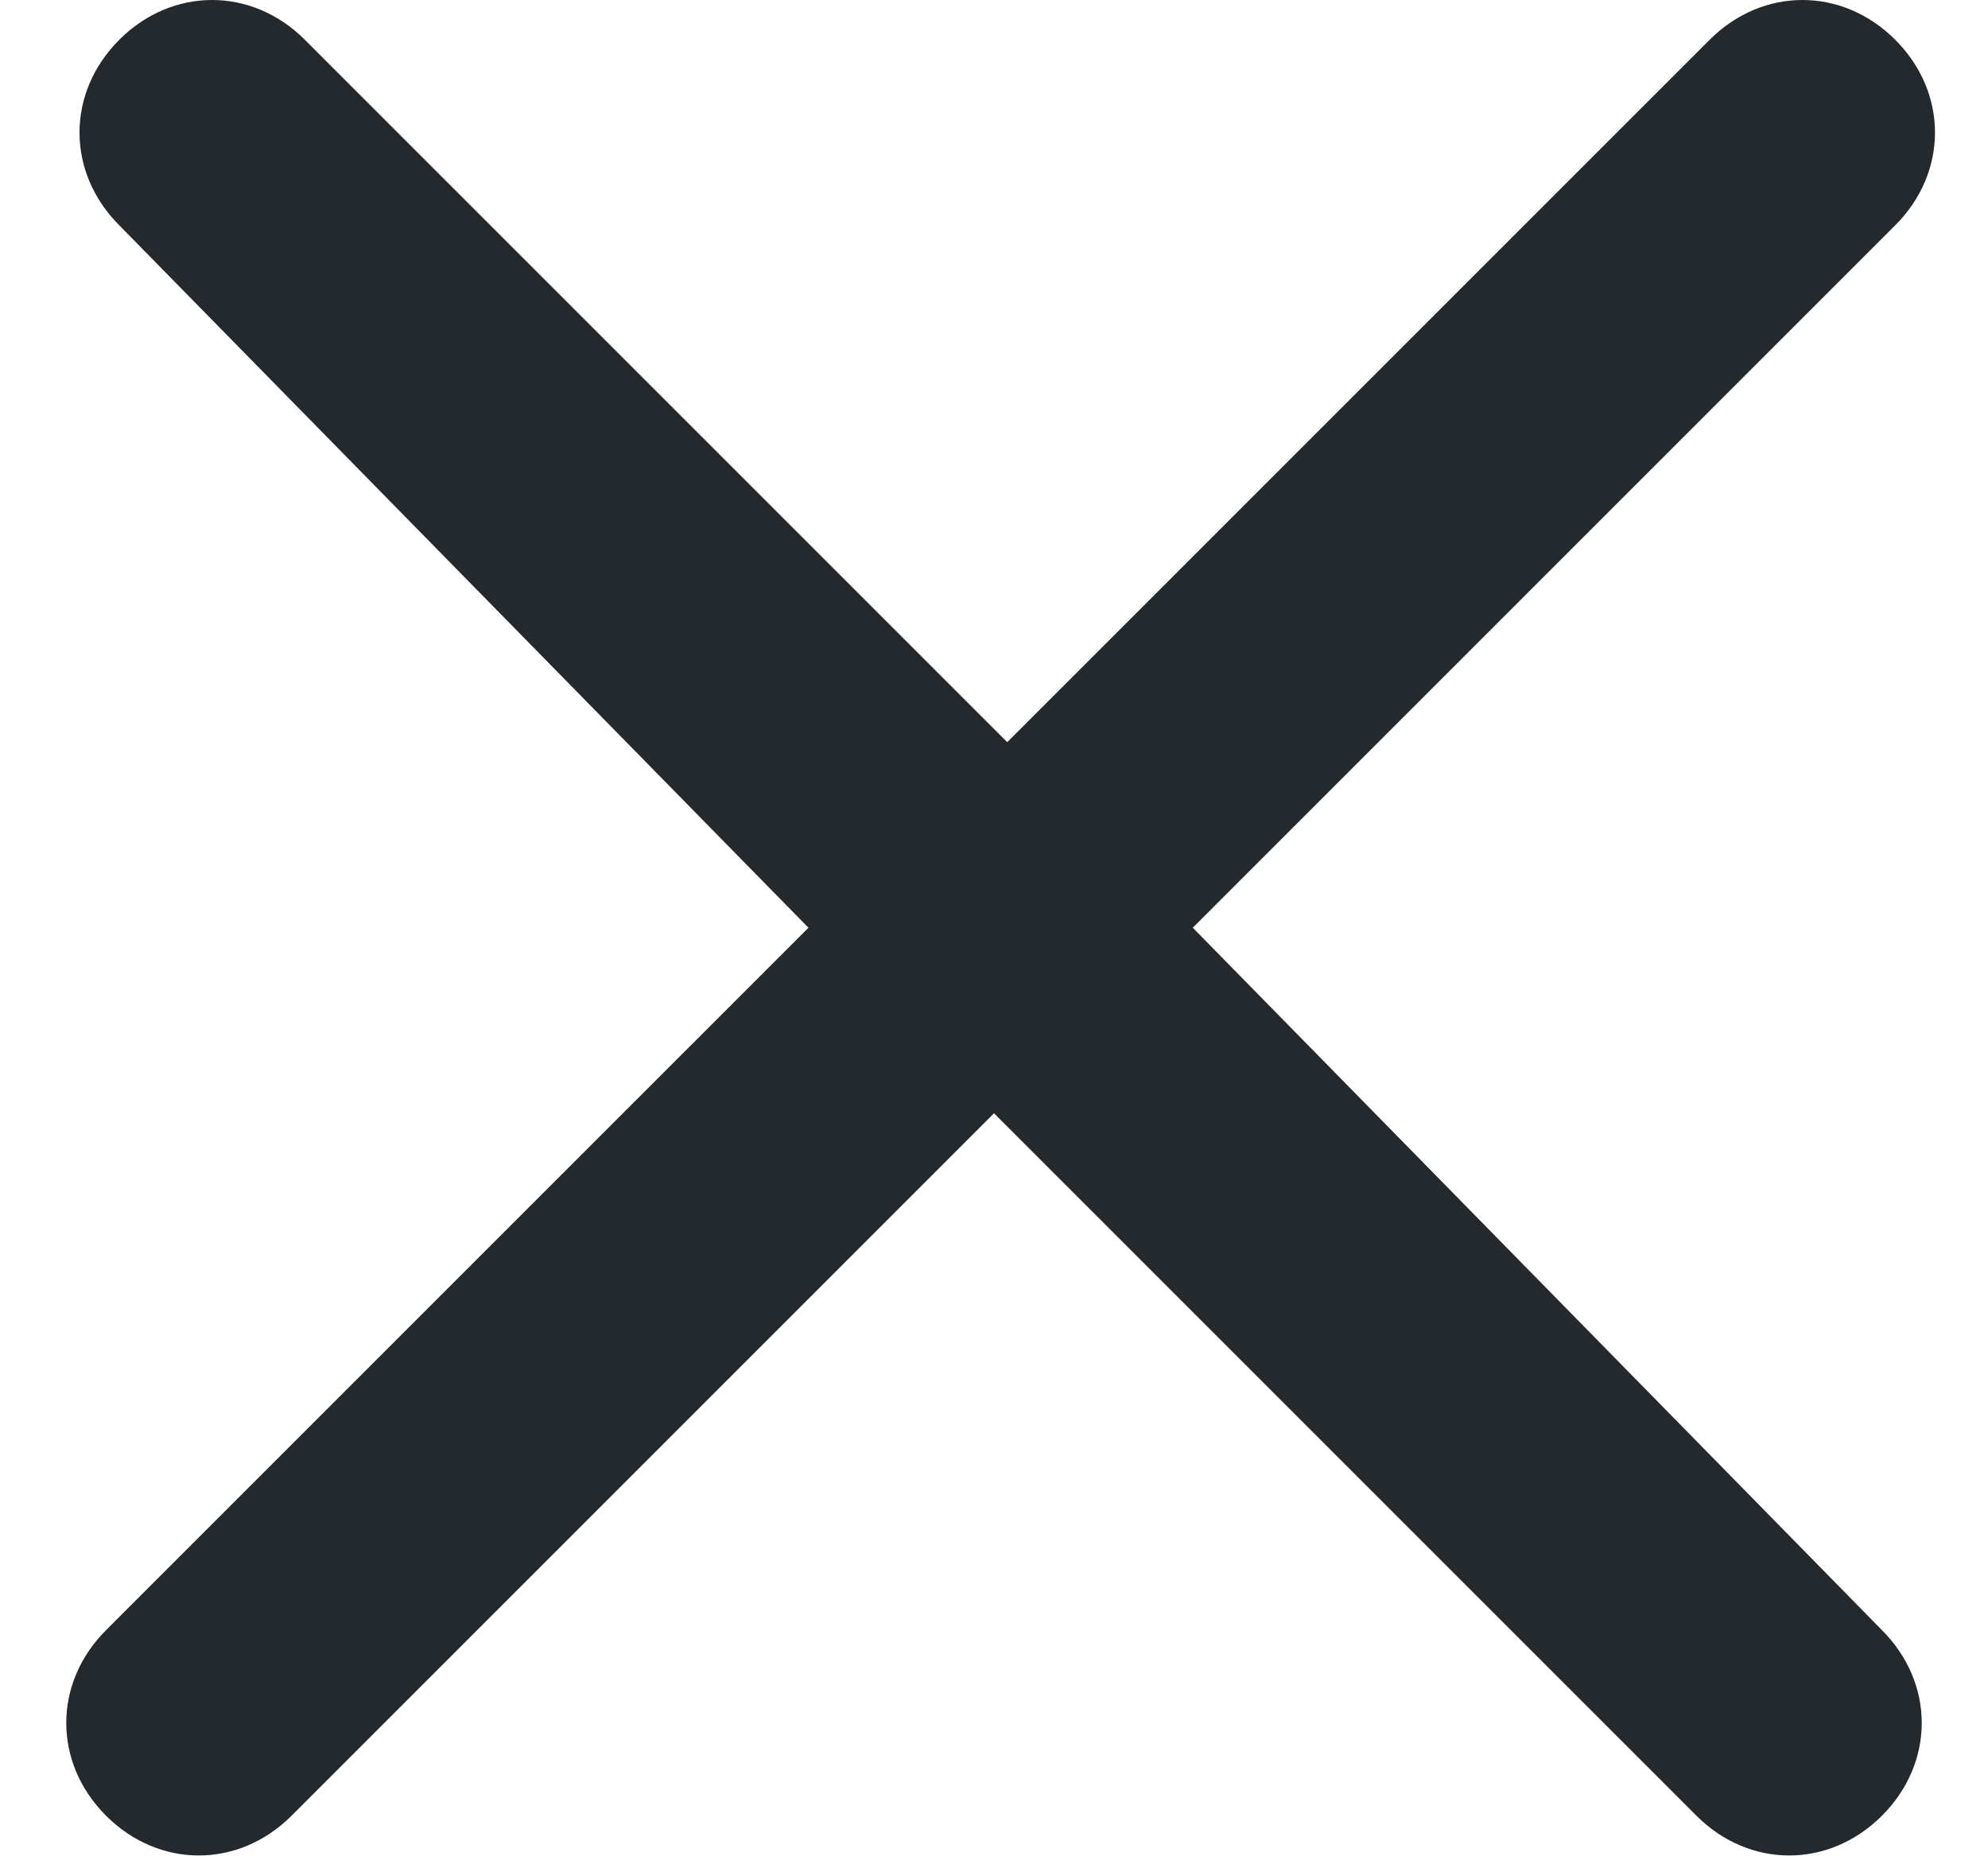
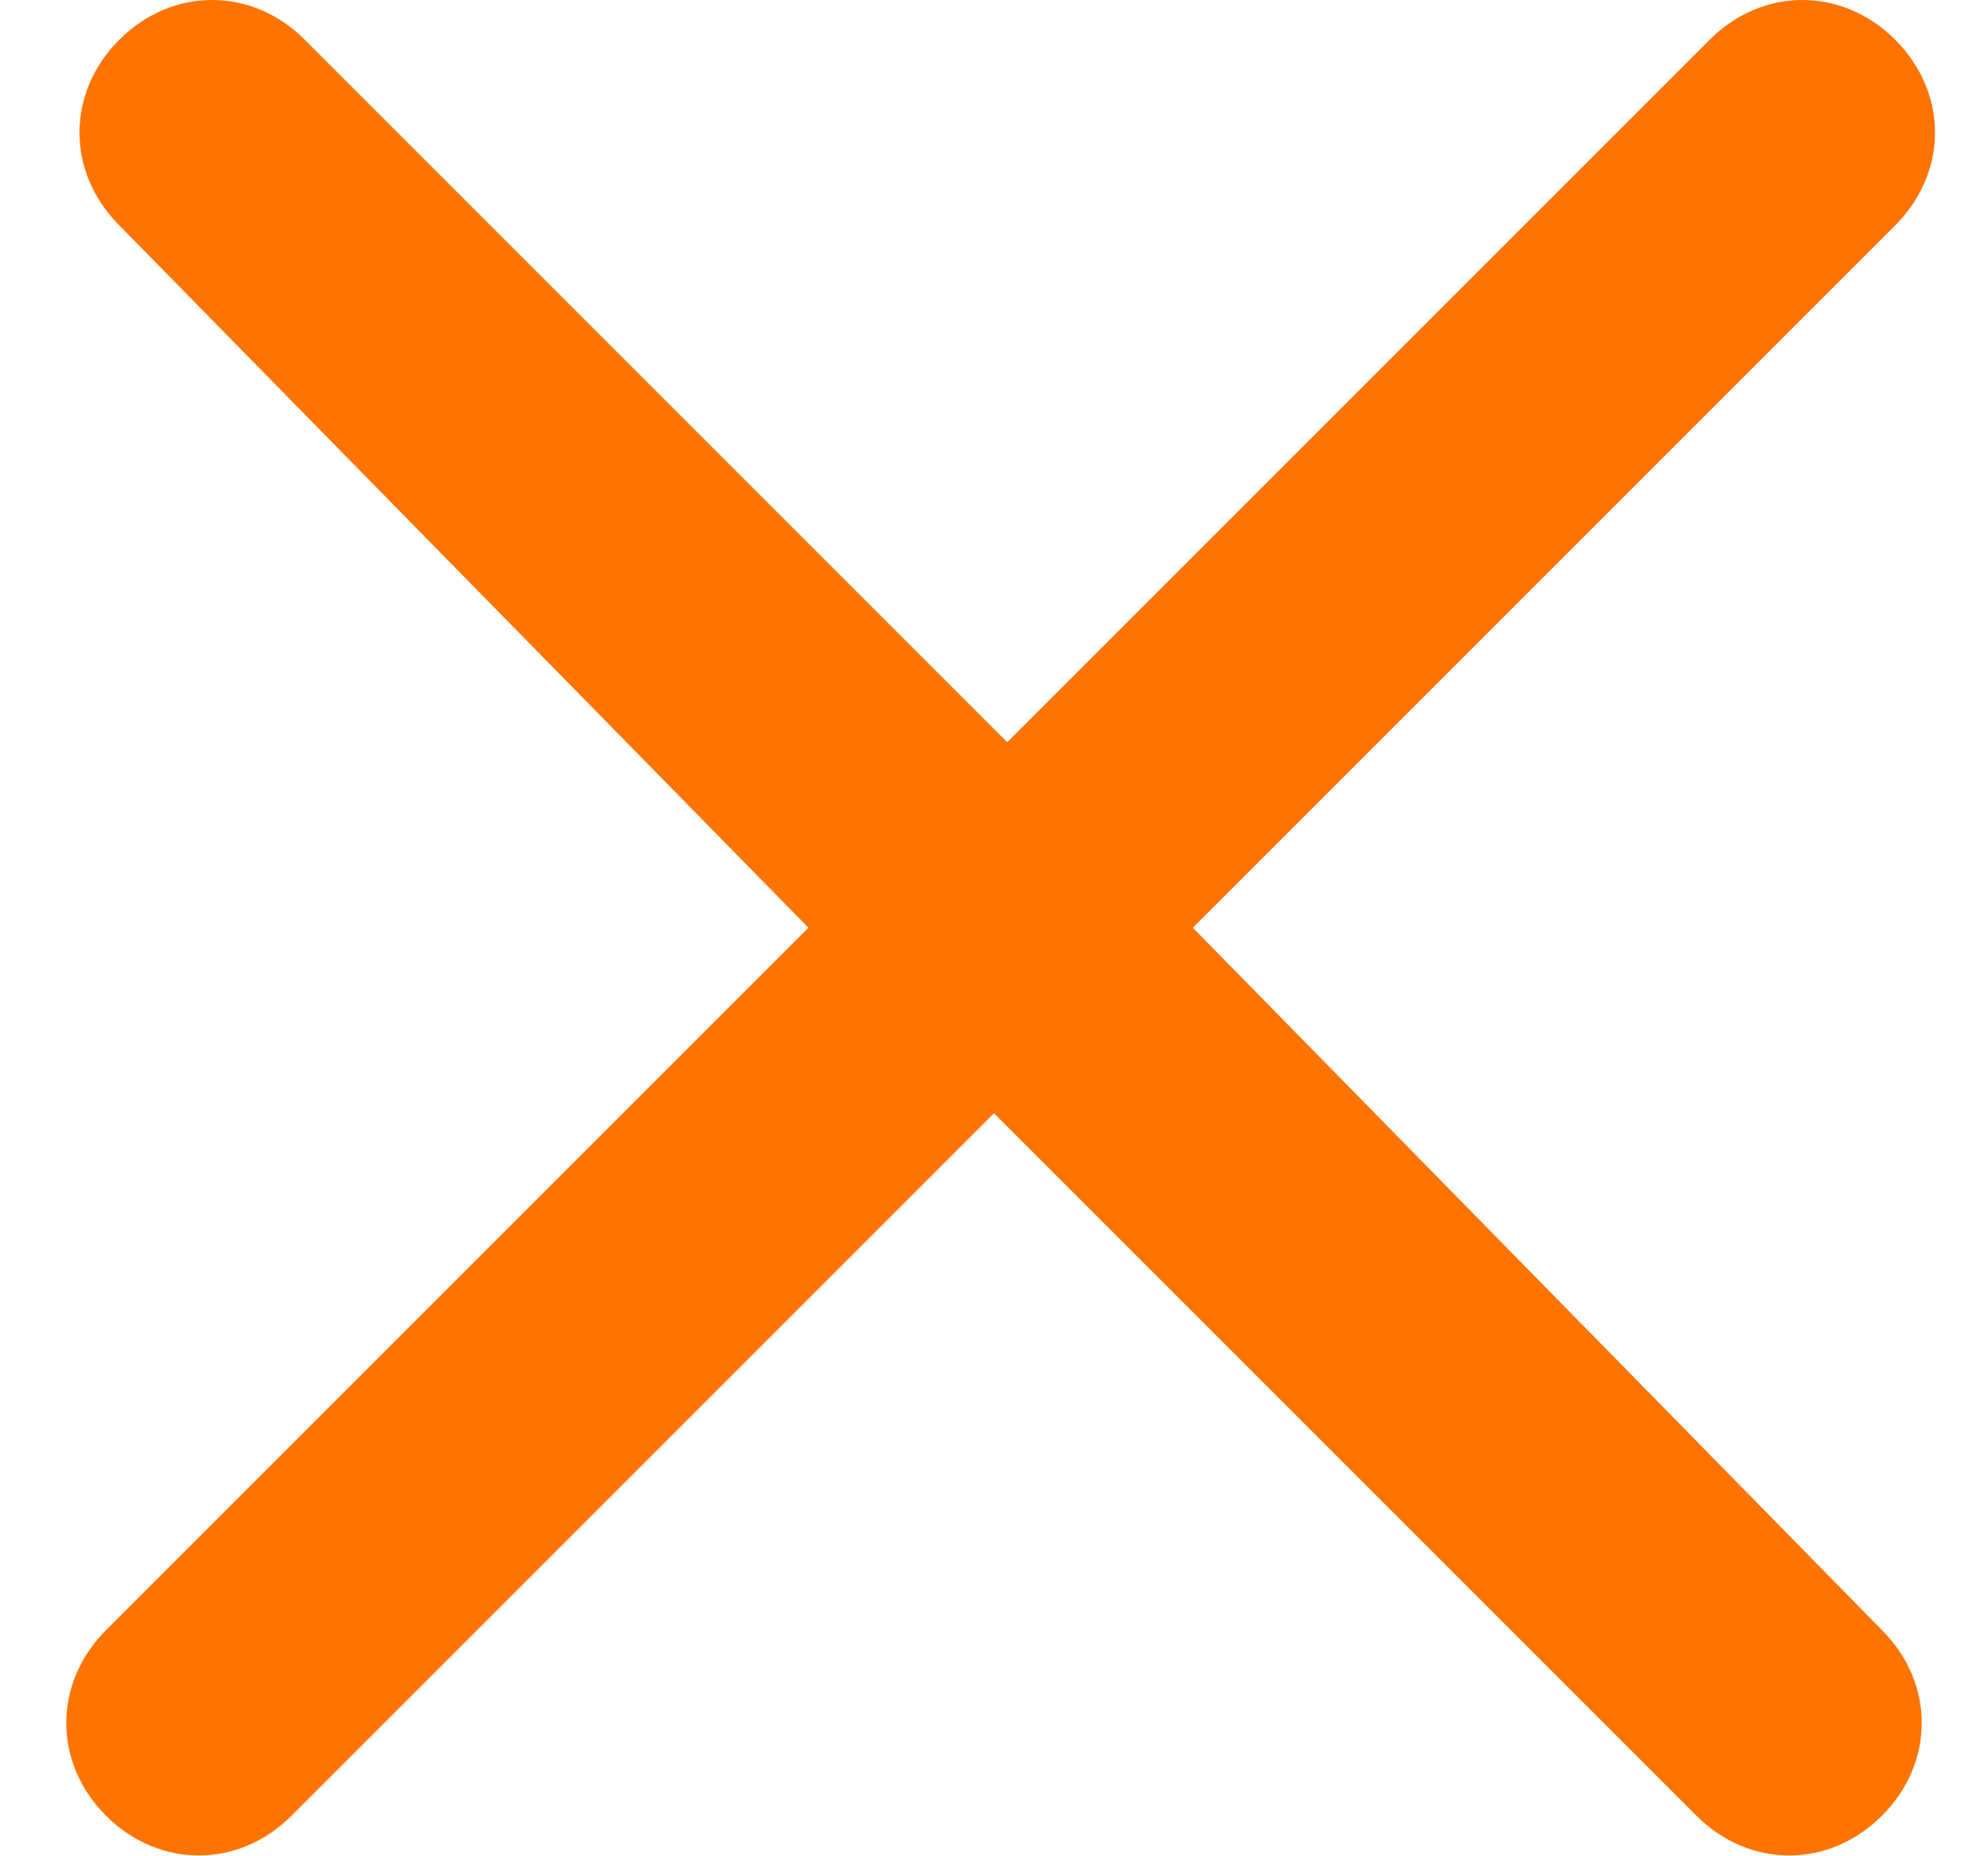
- <svg xmlns="http://www.w3.org/2000/svg" version="1.1" id="Слой_1" x="0px" y="0px" viewBox="0 0 15 14" style="enable-background:new 0 0 15 14;" xml:space="preserve">
-   <style type="text/css">
- 	.st0{fill:#24292E;}
- </style>
+ <svg xmlns="http://www.w3.org/2000/svg" x="0px" y="0px" viewBox="0 0 15 14">
  <g>
    <g>
-       <path class="st0" d="M9,7l5.3-5.3c0.4-0.4,0.4-1,0-1.4c-0.4-0.4-1-0.4-1.4,0L7.6,5.6L2.3,0.3c-0.4-0.4-1-0.4-1.4,0s-0.4,1,0,1.4    L6.1,7l-5.3,5.3c-0.4,0.4-0.4,1,0,1.4c0.4,0.4,1,0.4,1.4,0l0,0l5.3-5.3l5.3,5.3c0.4,0.4,1,0.4,1.4,0c0,0,0,0,0,0    c0.4-0.4,0.4-1,0-1.4c0,0,0,0,0,0L9,7z" />
+       <path fill="#FF7300" d="M9,7l5.3-5.3c0.4-0.4,0.4-1,0-1.4c-0.4-0.4-1-0.4-1.4,0L7.6,5.6L2.3,0.3c-0.4-0.4-1-0.4-1.4,0s-0.4,1,0,1.4    L6.1,7l-5.3,5.3c-0.4,0.4-0.4,1,0,1.4c0.4,0.4,1,0.4,1.4,0l0,0l5.3-5.3l5.3,5.3c0.4,0.4,1,0.4,1.4,0c0,0,0,0,0,0    c0.4-0.4,0.4-1,0-1.4c0,0,0,0,0,0L9,7z" />
    </g>
  </g>
</svg>
